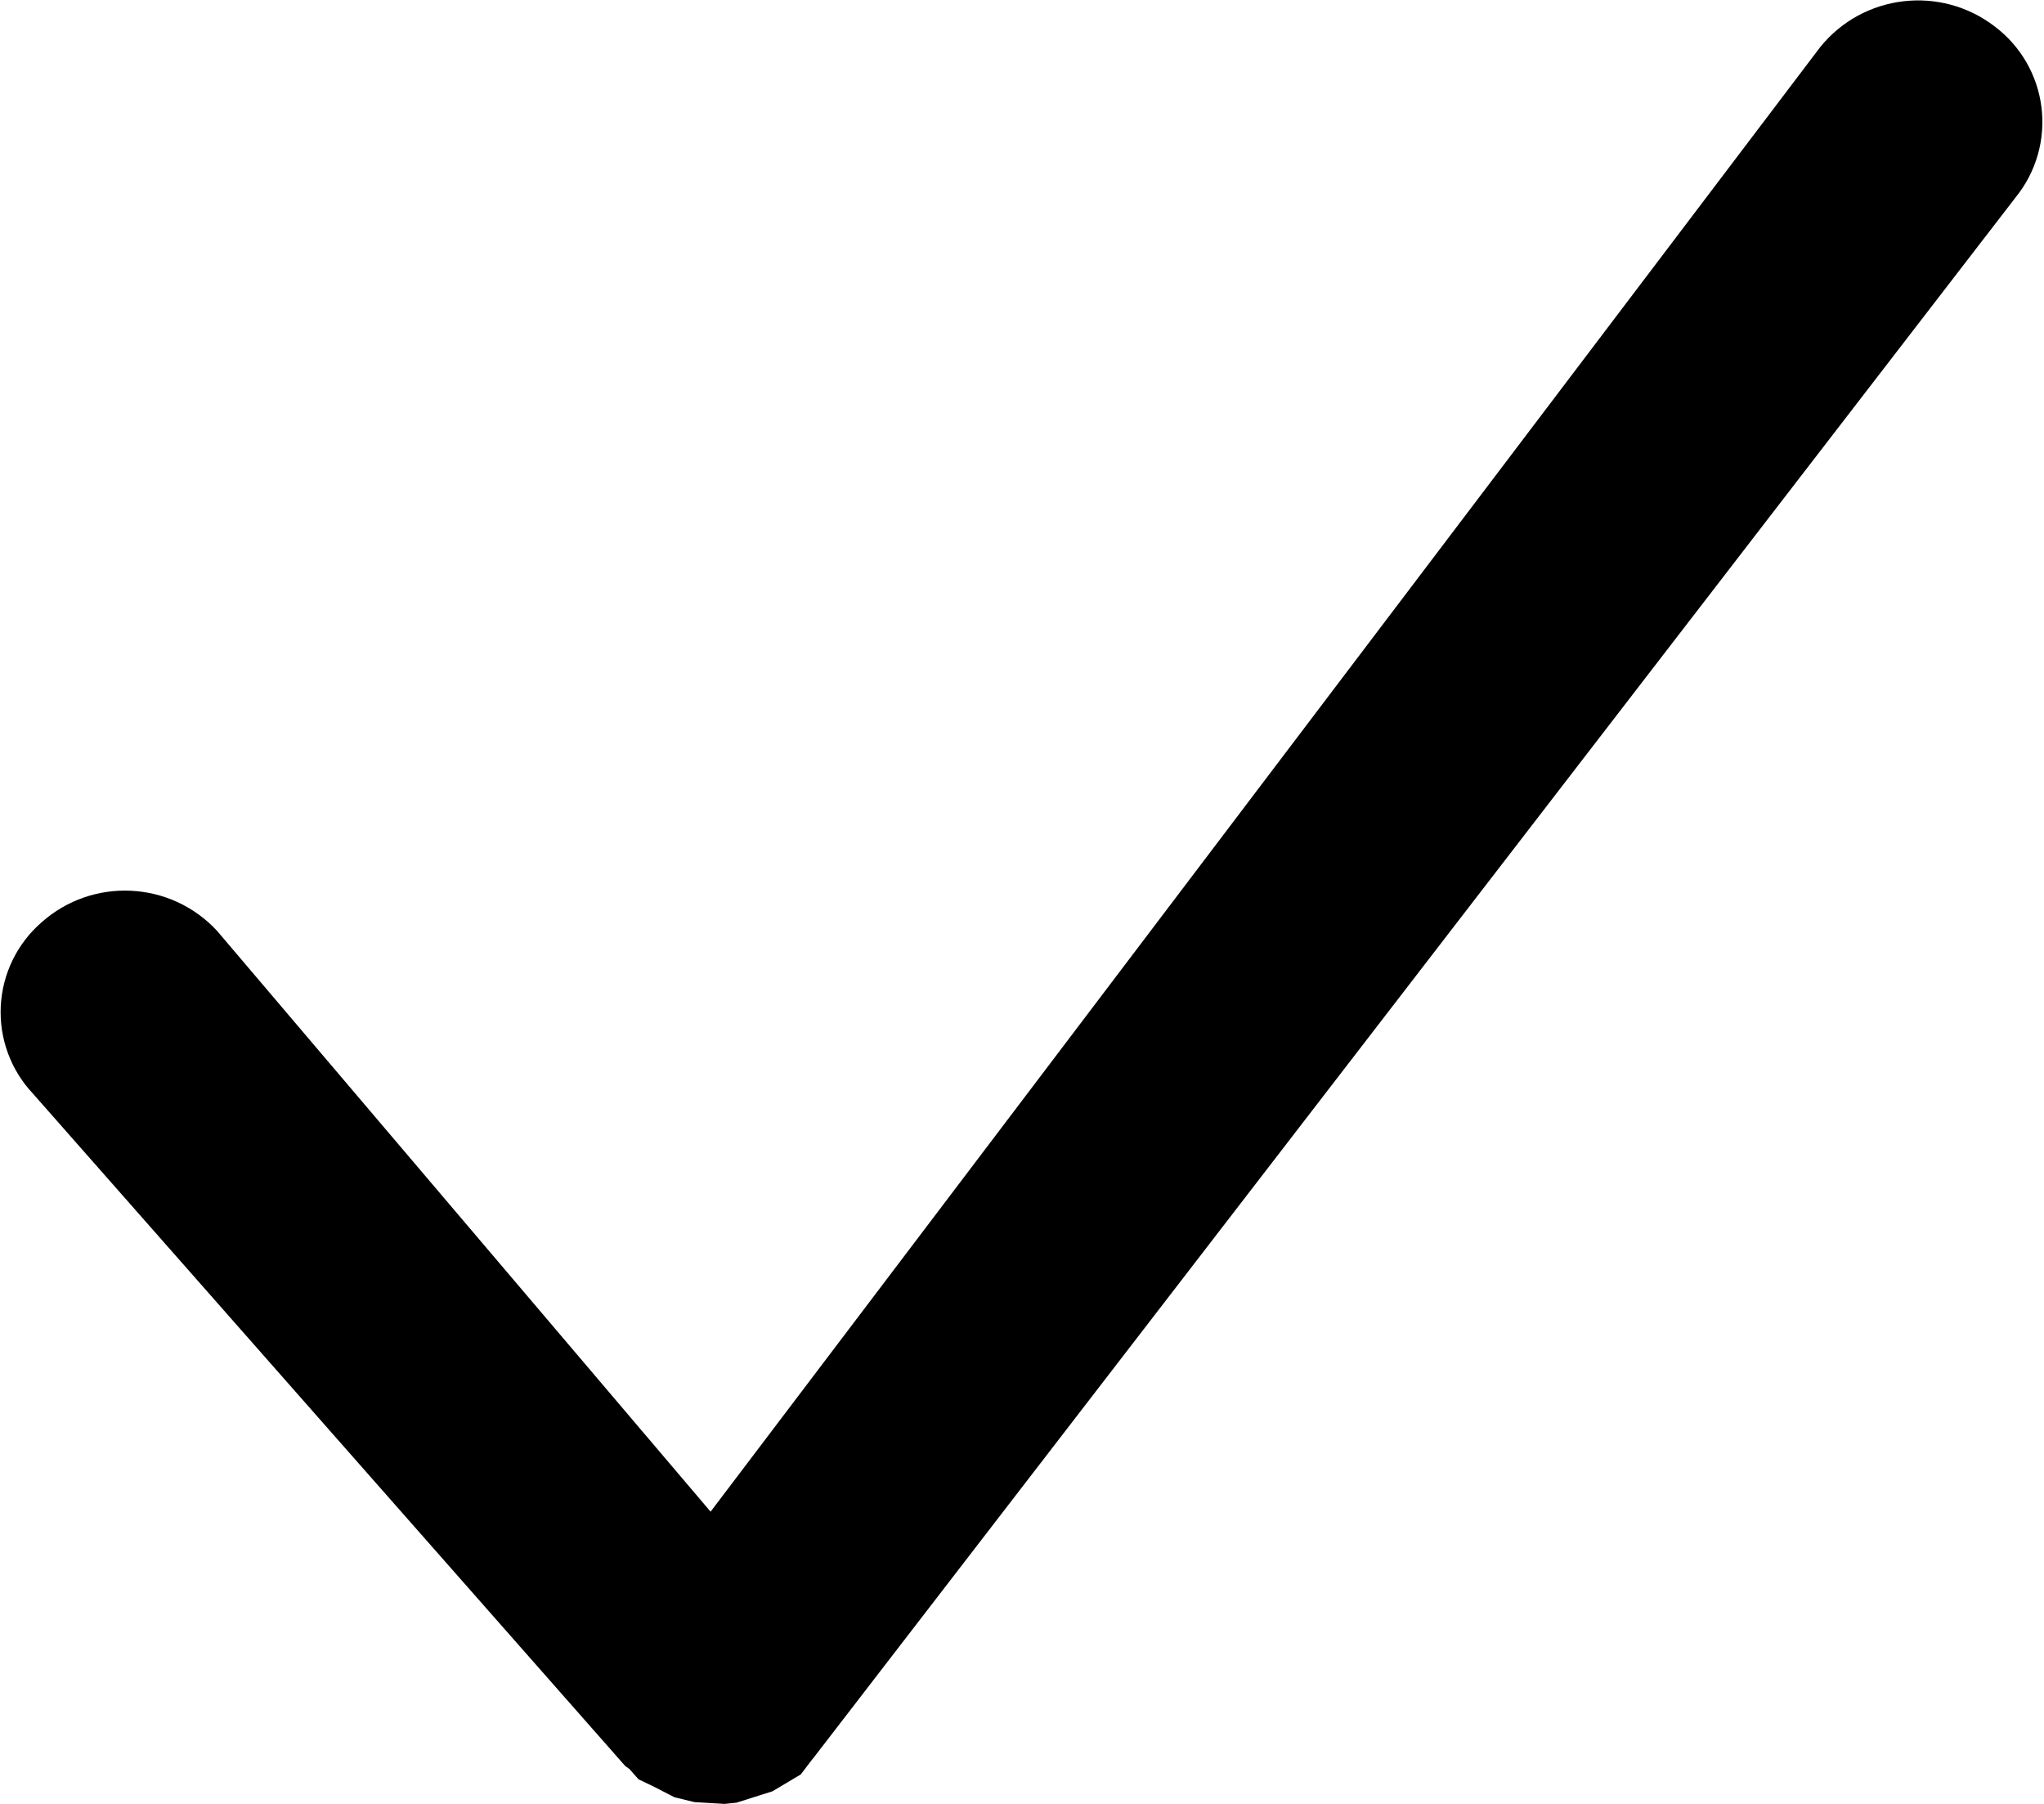
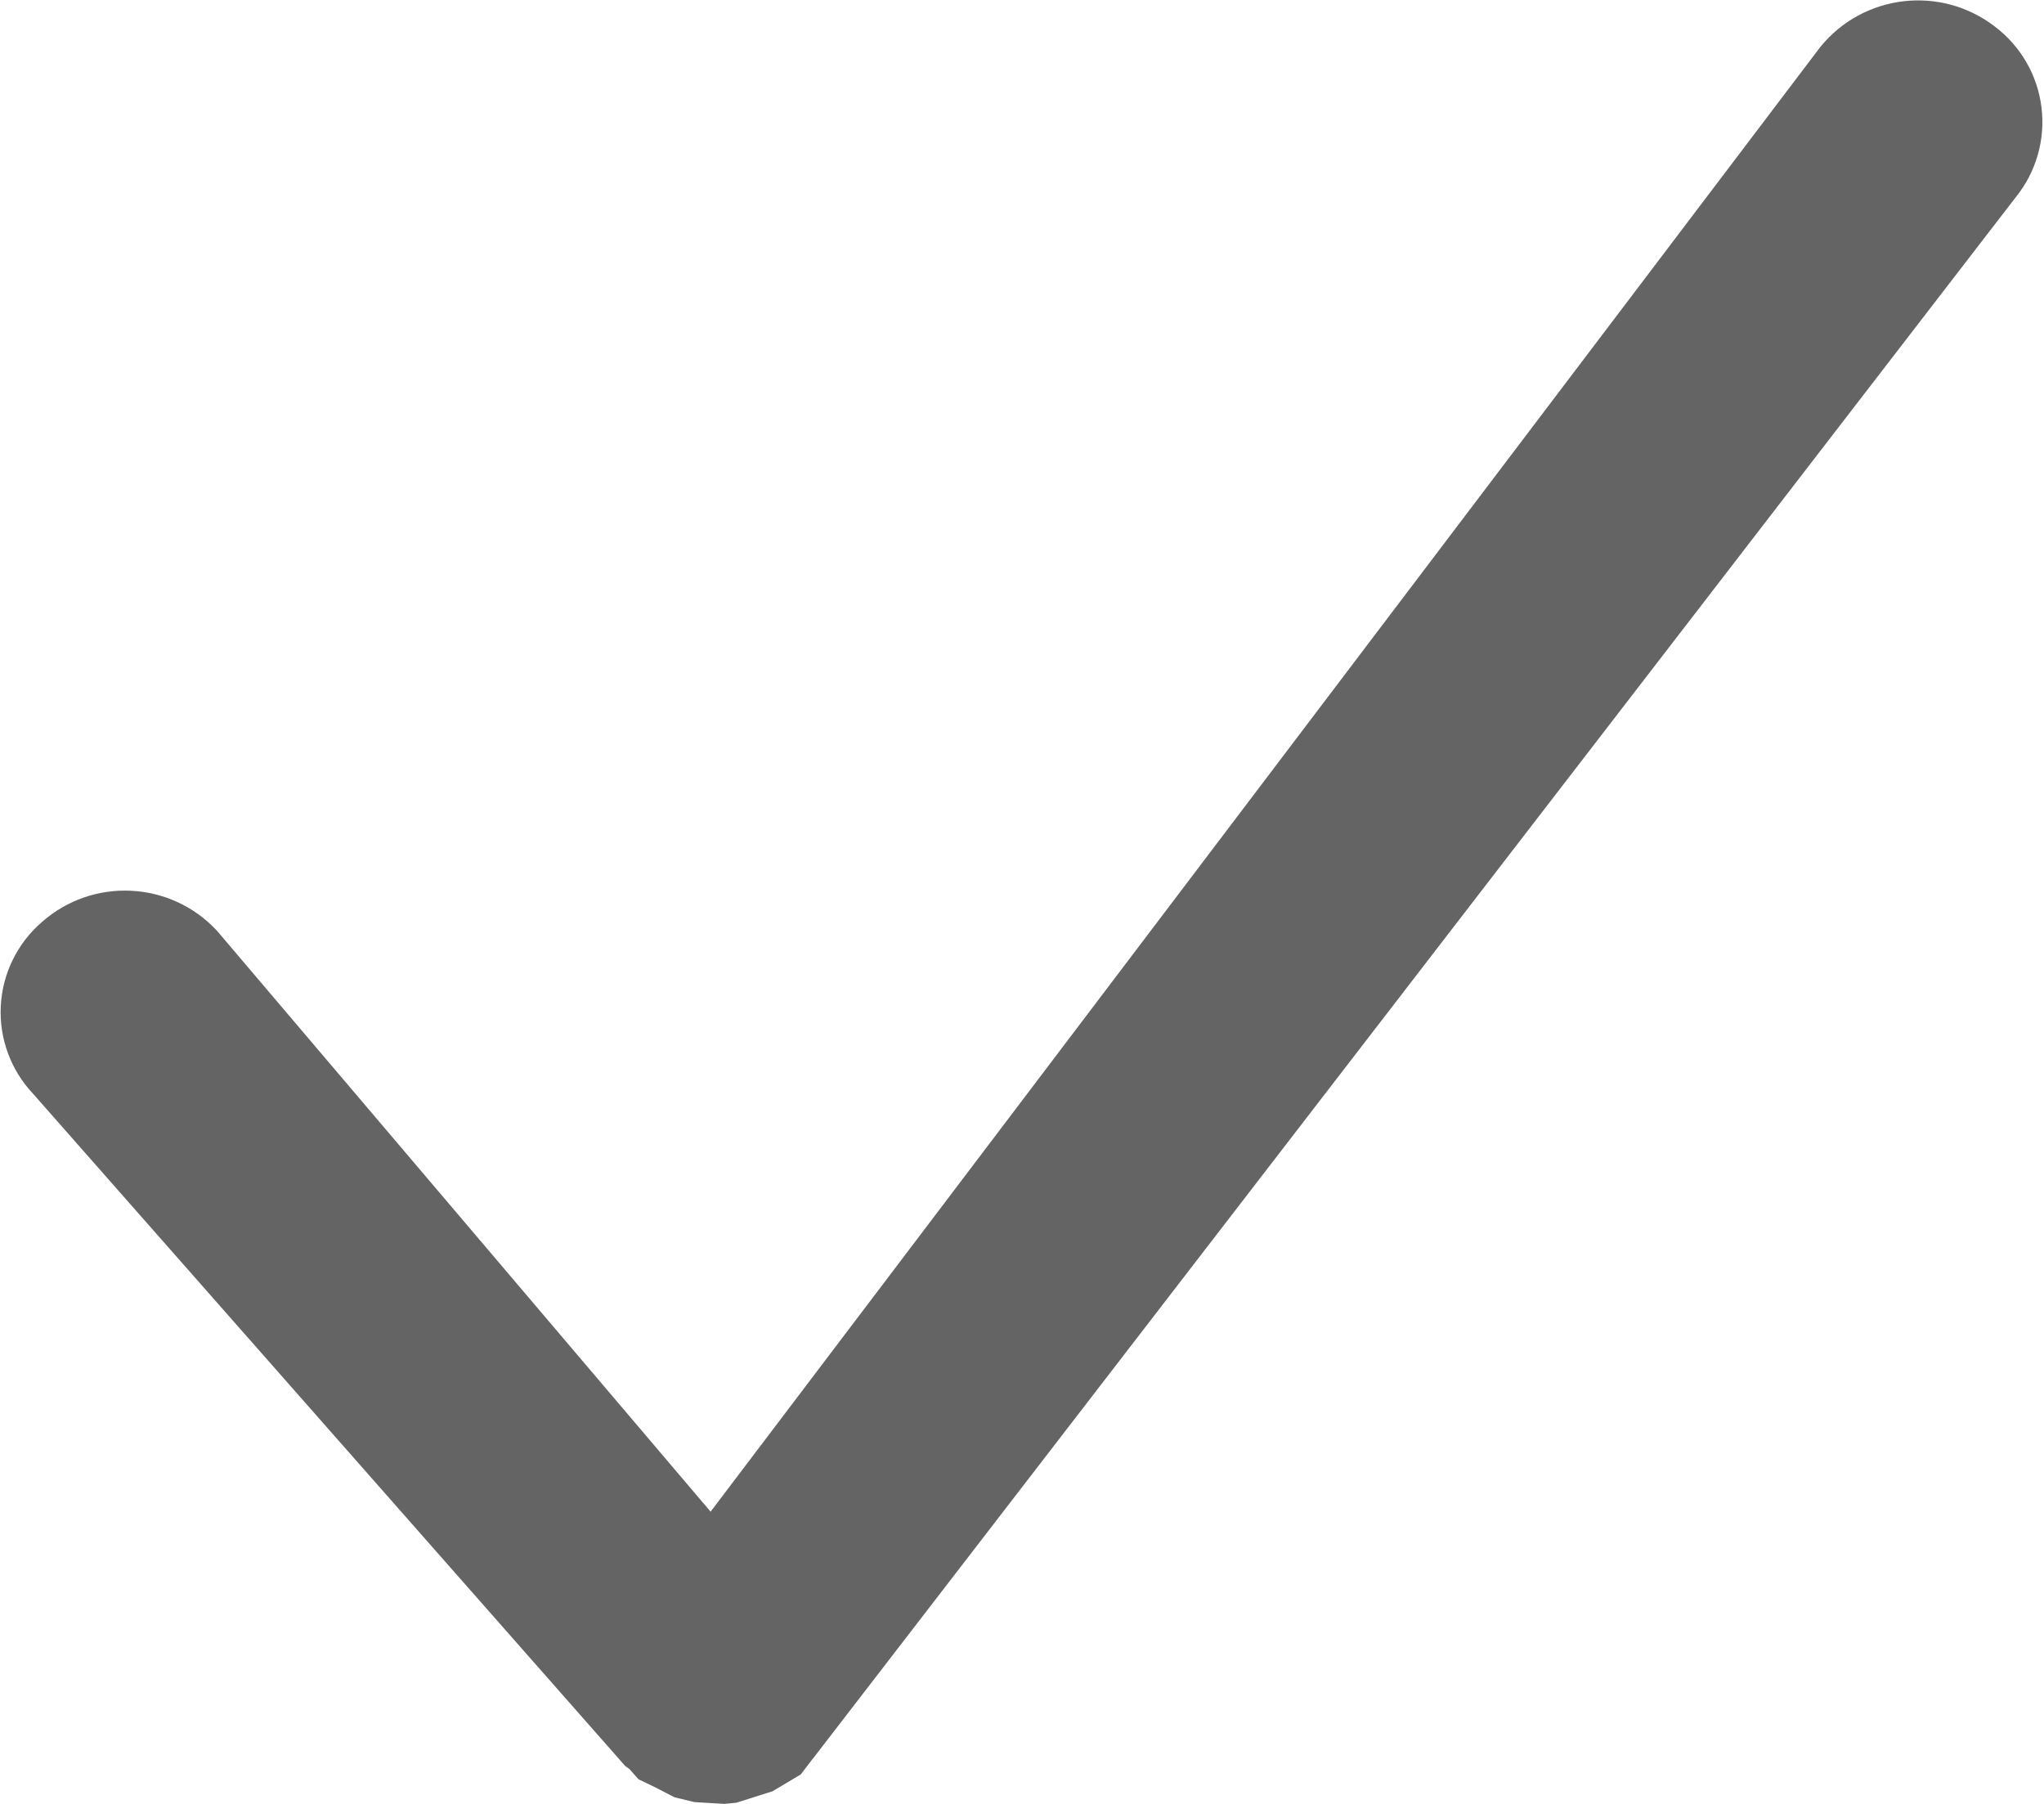
- <svg xmlns="http://www.w3.org/2000/svg" viewBox="0 0 34 30">
-   <path fill-rule="evenodd" d="M33.18.44a2.094 2.094 0 0 0-2.9.34L11.82 25.14l-8.21-9.66a2.088 2.088 0 0 0-2.92-.14 1.978 1.978 0 0 0-.14 2.85l9.85 11.18.07.05.15.17.27.13.33.17.33.08.5.03.2-.02.6-.19.1-.06.37-.22.19-.25.01-.01L33.53 3.28a1.988 1.988 0 0 0-.35-2.84z" />
+ <svg xmlns="http://www.w3.org/2000/svg" width="34" height="30" viewBox="0 0 34 30">
+   <defs>
+     <style>
+       .cls-1 {
+         fill: #646464;
+         fill-rule: evenodd;
+       }
+     </style>
+   </defs>
+   <path id="ico-checkmark" class="cls-1" d="M3468.84,2437.94a2.094,2.094,0,0,0-2.9.34l-18.46,24.36-8.21-9.66a2.088,2.088,0,0,0-2.92-.14,1.978,1.978,0,0,0-.14,2.85l9.85,11.18,0.07,0.05,0.15,0.17,0.27,0.13,0.33,0.17,0.33,0.08,0.5,0.03,0.2-.02,0.6-.19,0.1-.06,0.37-.22,0.19-.25,0.01-.01,20.01-25.97A1.988,1.988,0,0,0,3468.84,2437.94Z" transform="translate(-3435.66 -2437.5)" />
</svg>
